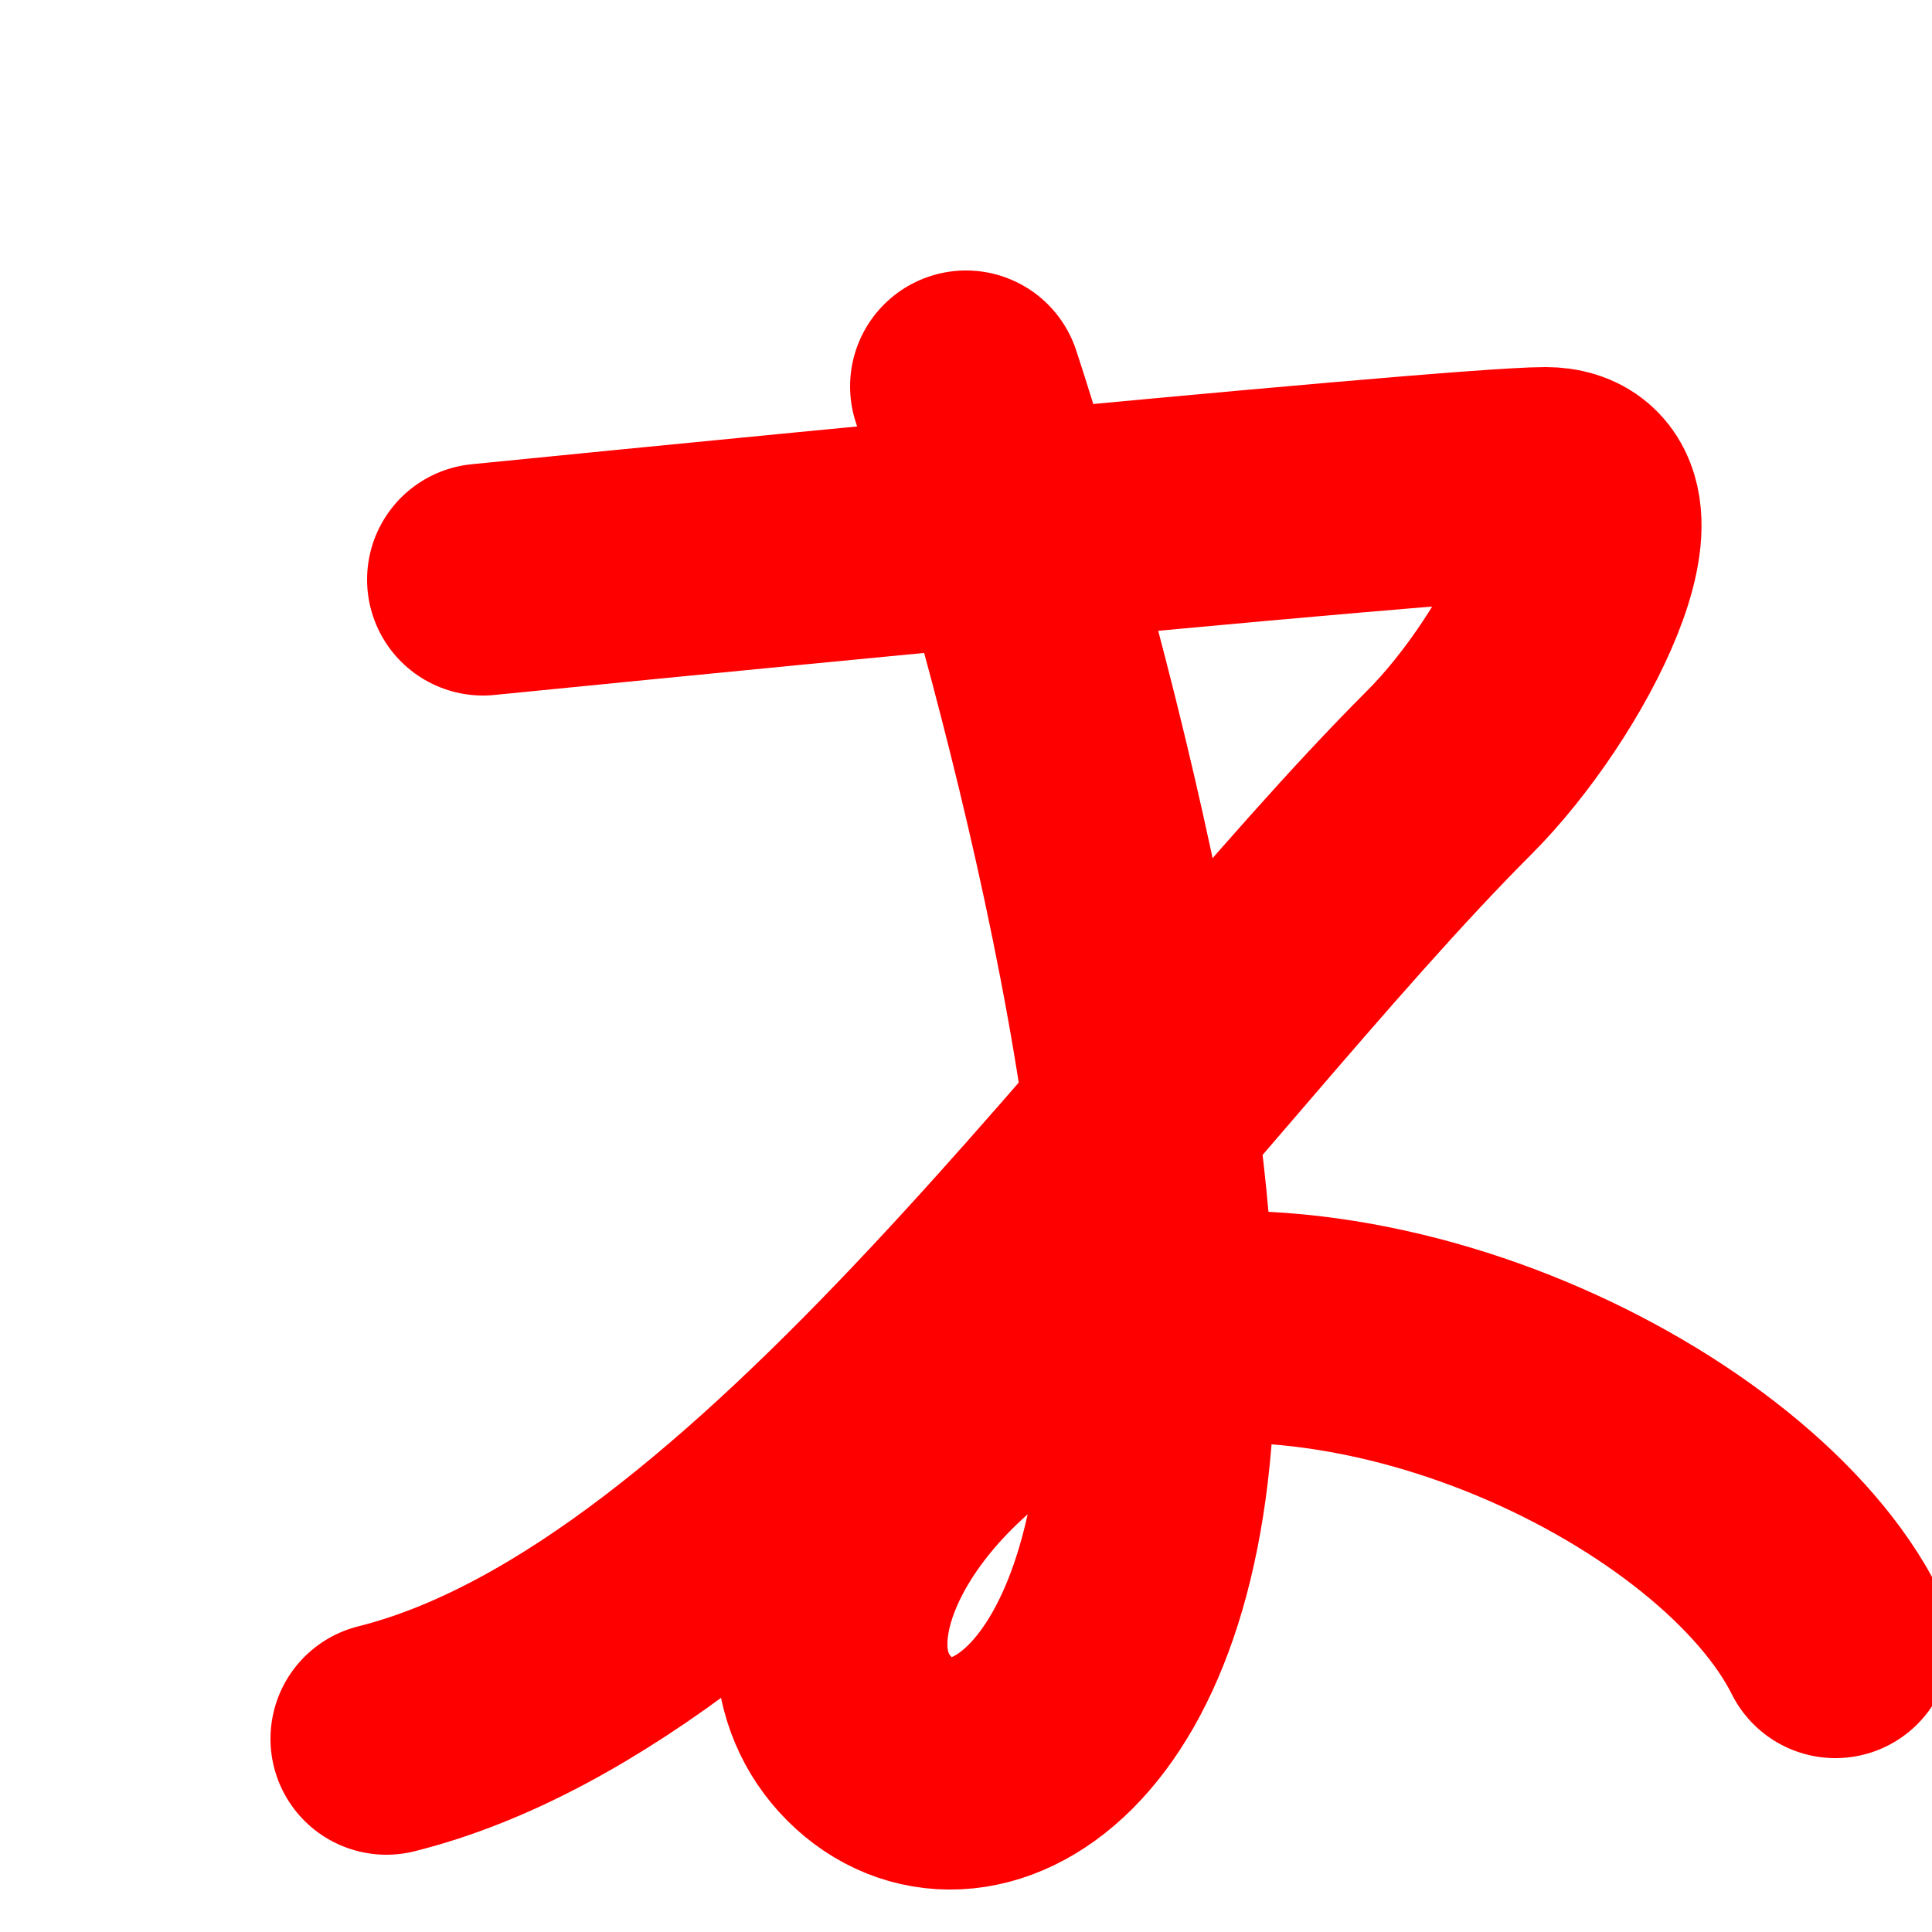
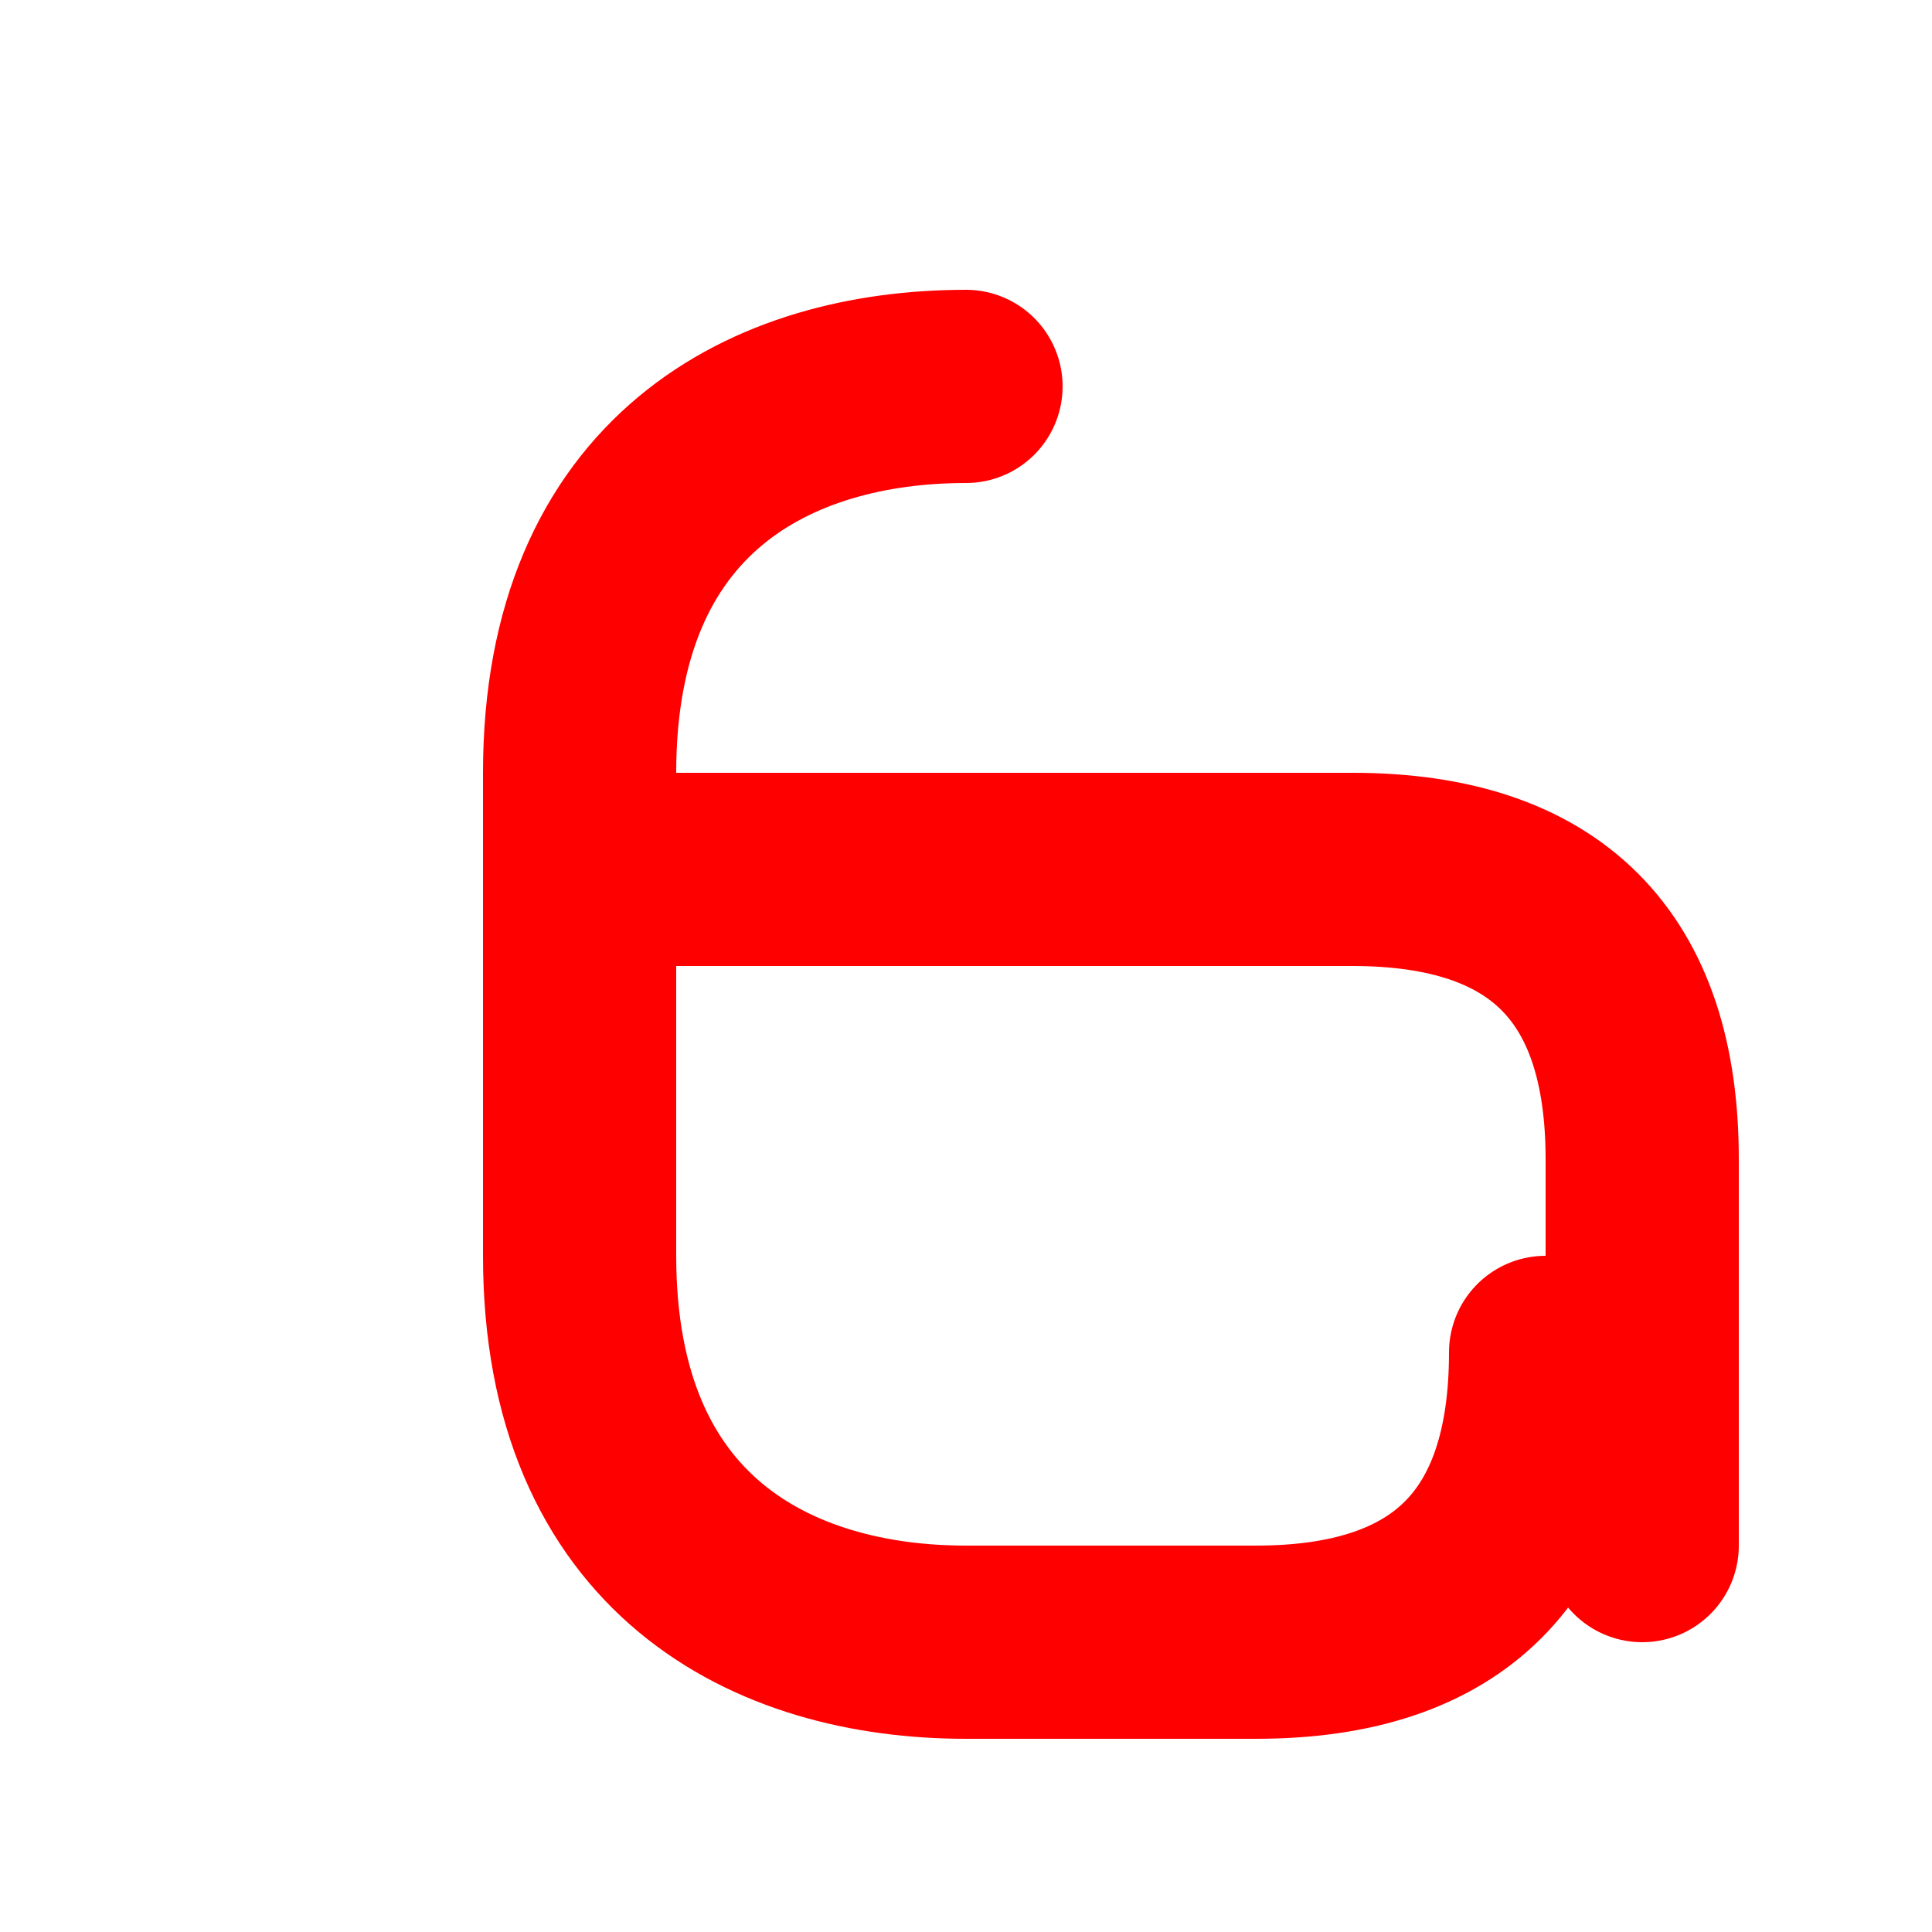
<svg xmlns="http://www.w3.org/2000/svg" viewBox="0 0 100 100">
-   <path d="M25 30 C 25 30, 75 25, 80 25 C 85 25, 80 35, 75 40 C 60 55, 40 85, 20 90 M50 20 C 50 20, 60 50, 60 70 C 60 90, 50 95, 45 90 C 40 85, 45 75, 55 70 C 70 65, 90 75, 95 85" fill="none" stroke="#FF0000" stroke-width="12" stroke-linecap="round" stroke-linejoin="round" />
+   <path d="M50 20             C 40 20, 30 25, 30 40             L 30 65             C 30 80, 40 85, 50 85             L 65 85             C 75 85, 80 80, 80 70             M 30 45             L 70 45             C 80 45, 85 50, 85 60             L 85 80" fill="none" stroke="#FF0000" stroke-width="10" stroke-linecap="round" stroke-linejoin="round" />
</svg>
